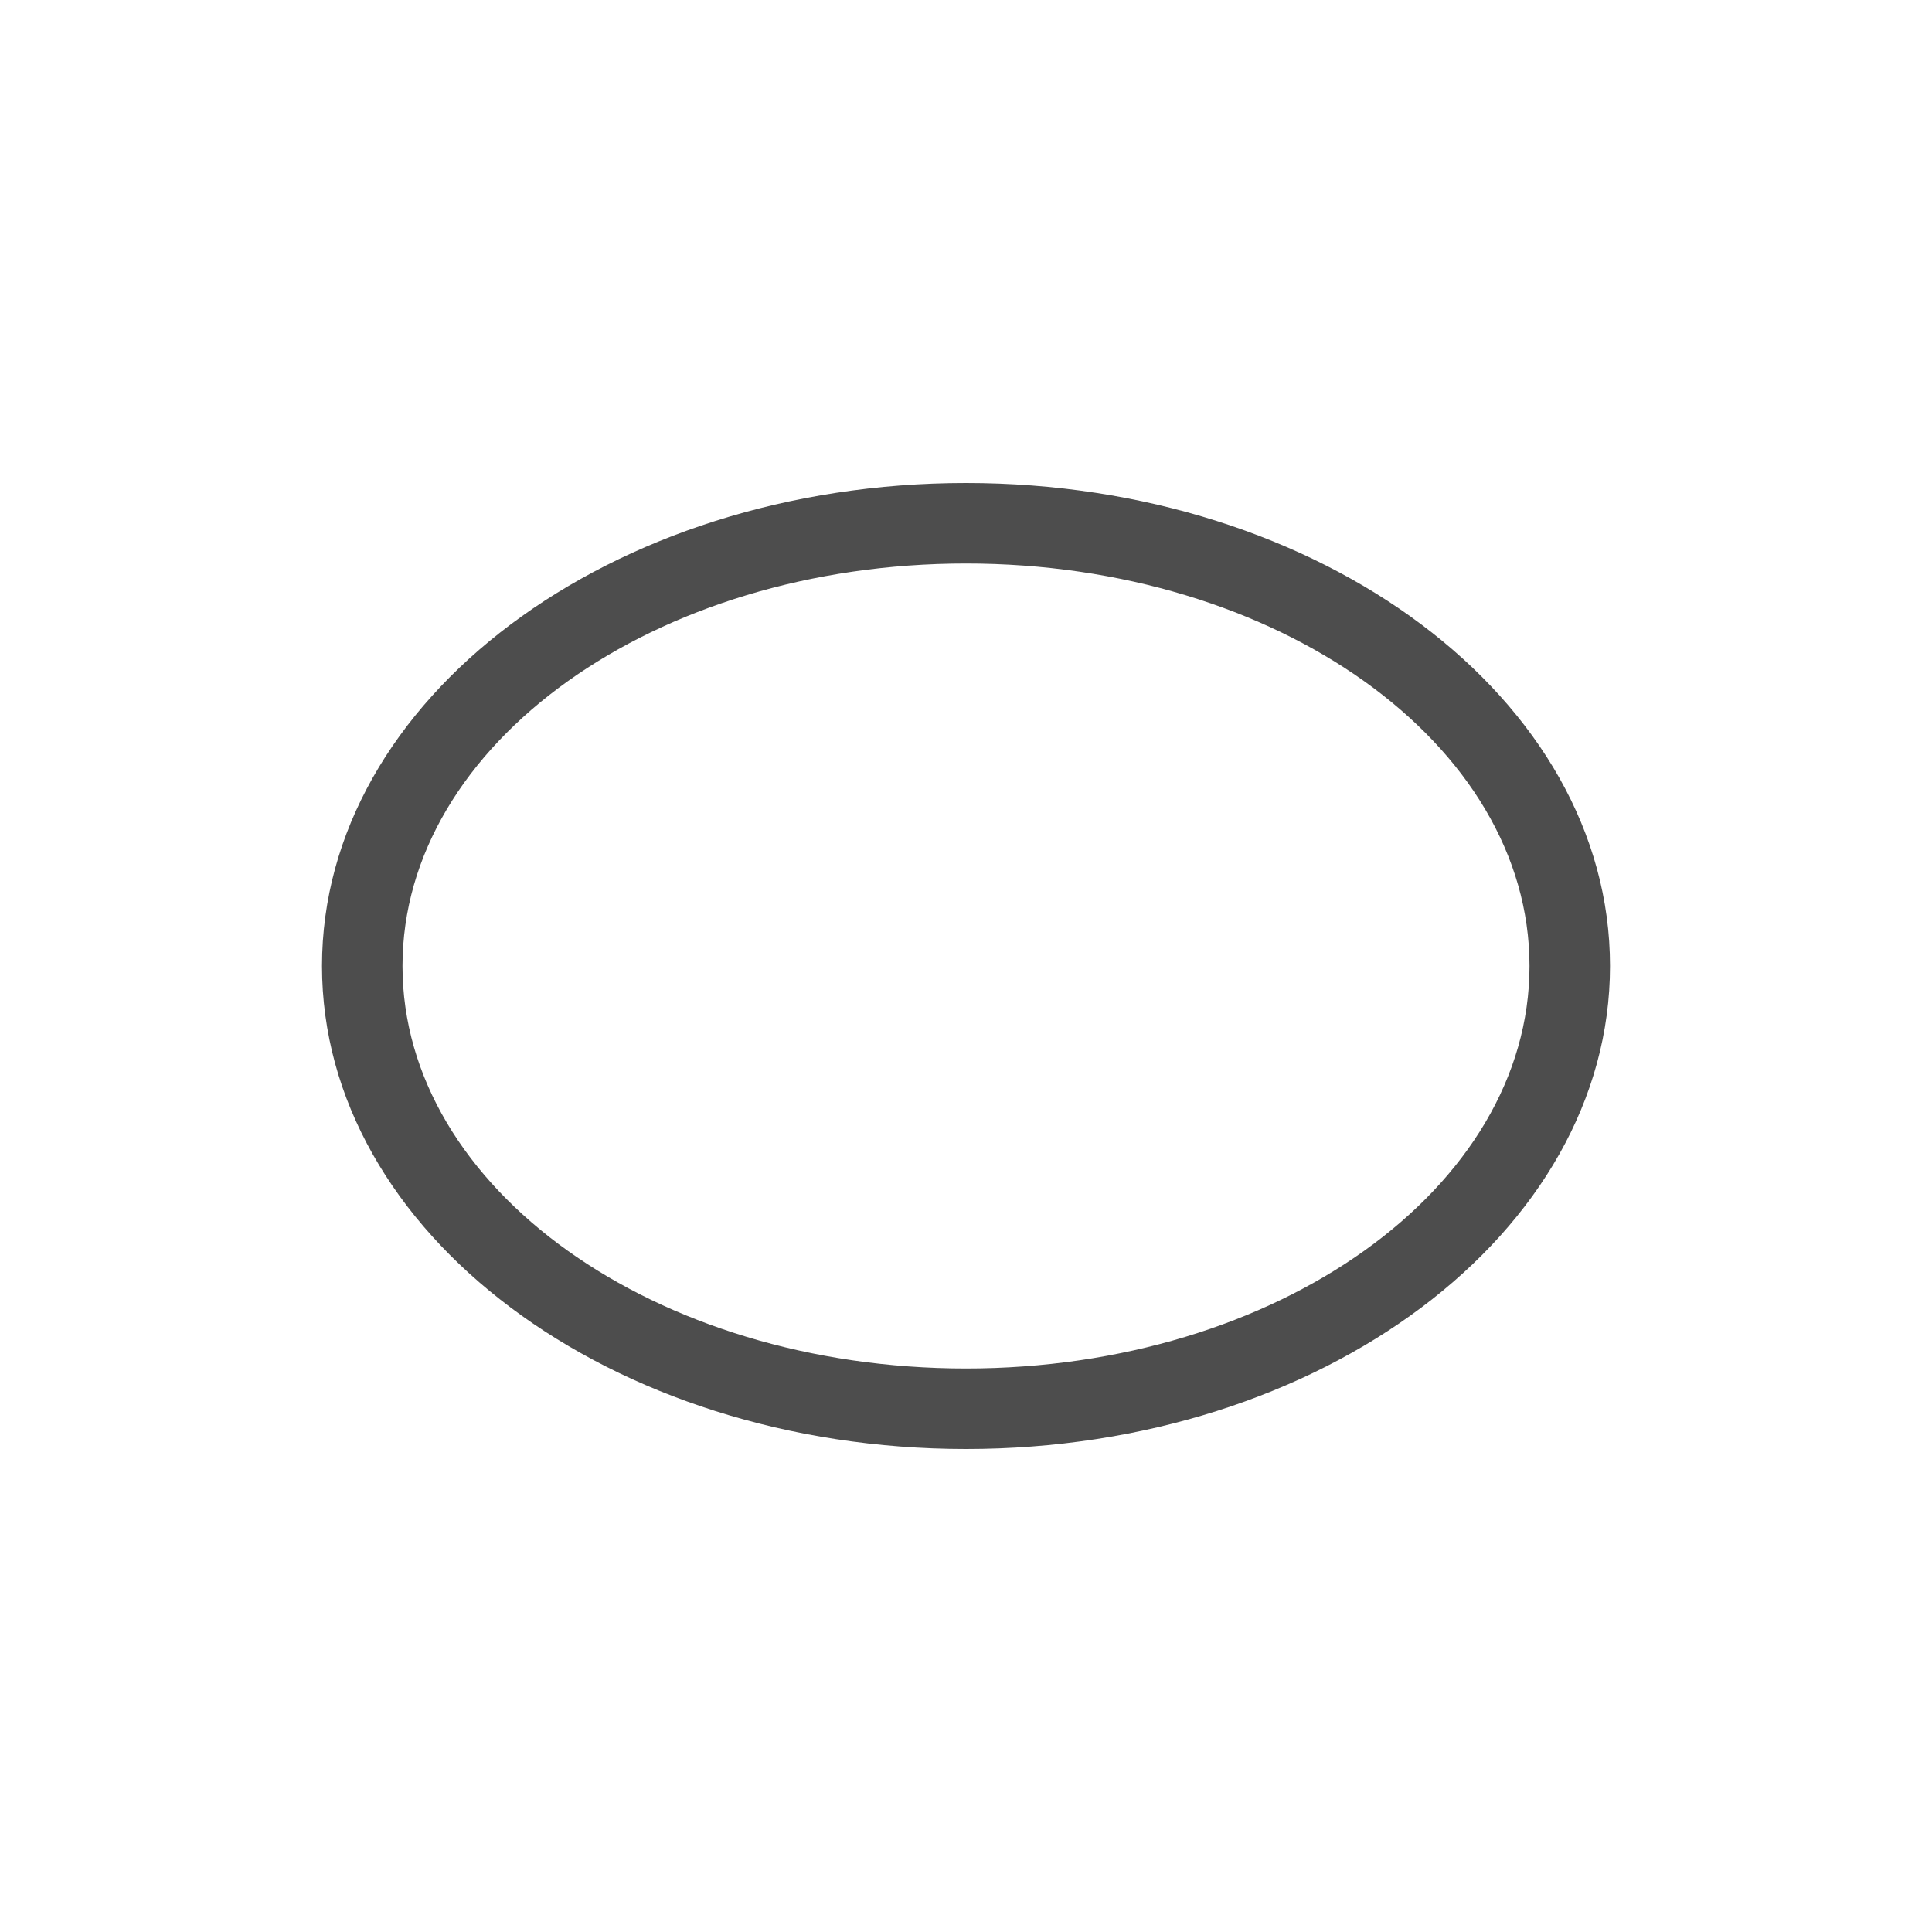
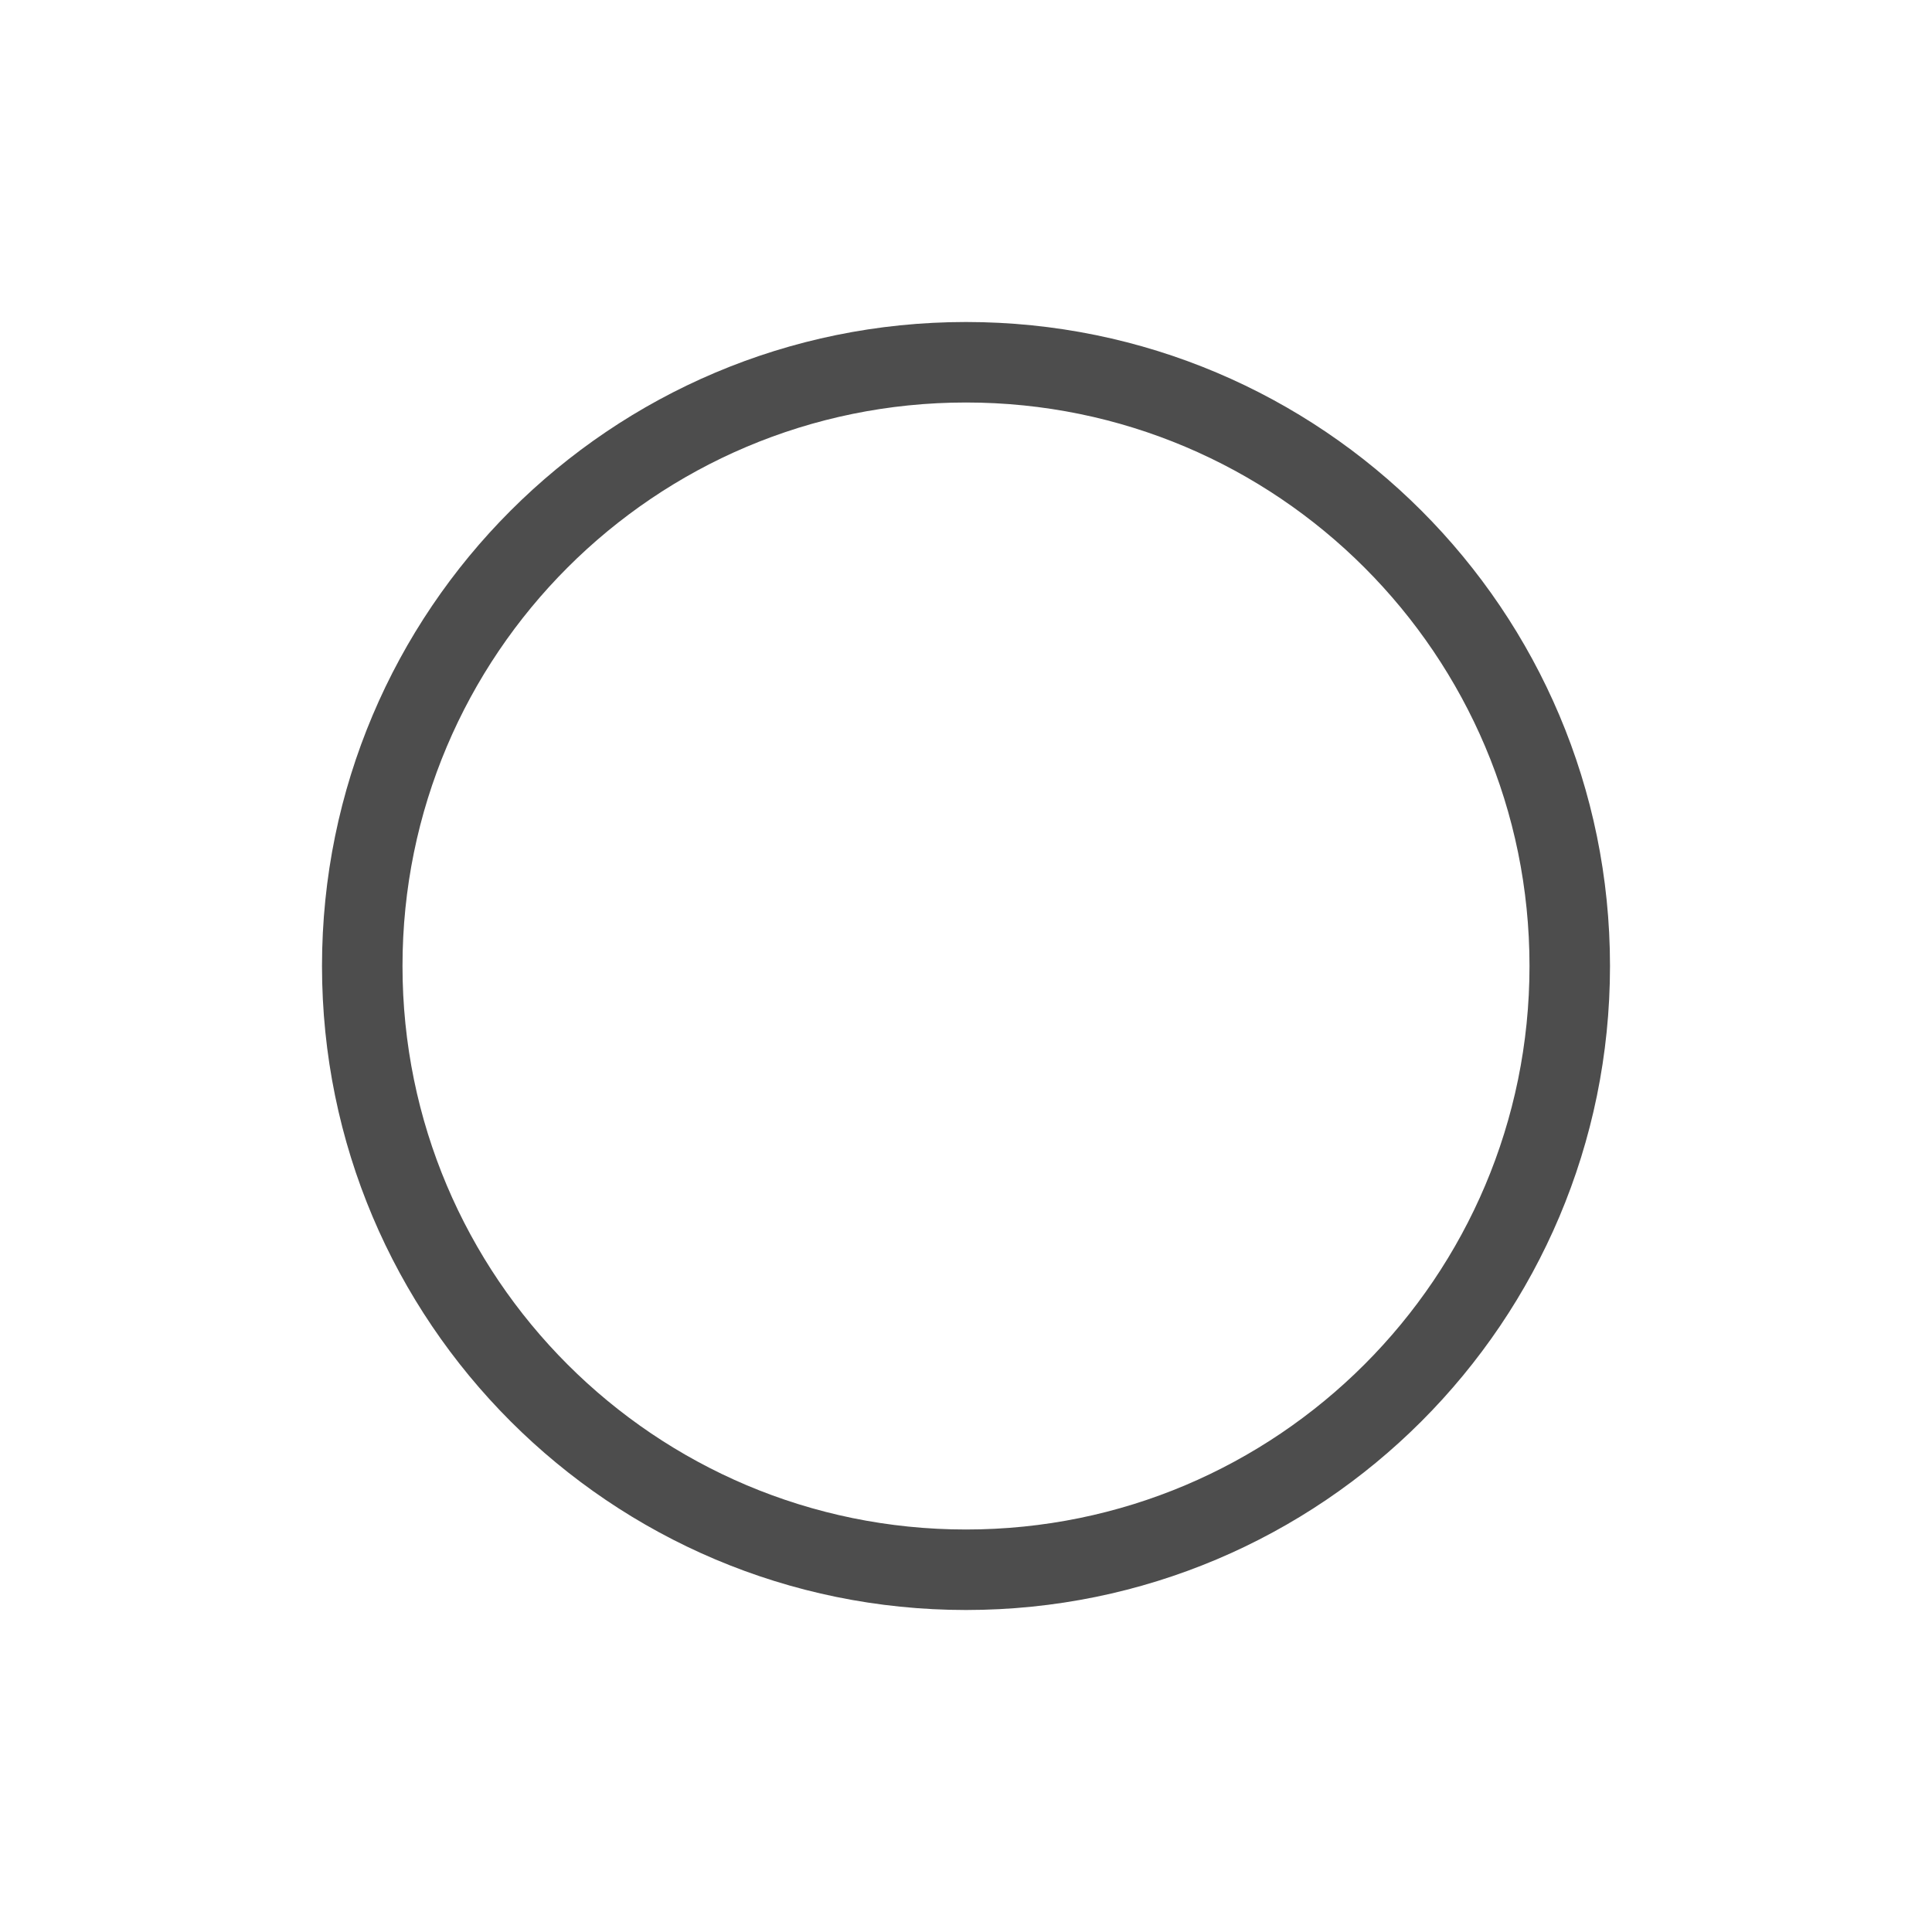
- <svg xmlns="http://www.w3.org/2000/svg" viewBox="0 0 24 24">
+ <svg xmlns="http://www.w3.org/2000/svg" viewBox="0 0 24 24" version="1.1" id="svg6">
  <defs id="defs3051">
    <style type="text/css" id="current-color-scheme">
      .ColorScheme-Text {
        color:#4d4d4d;
      }
      </style>
  </defs>
-   <path style="fill:currentColor;fill-opacity:1;stroke:none" d="M 12 6 A 8 6 0 0 0 4 12 A 8 6 0 0 0 12 18 A 8 6 0 0 0 20 12 A 8 6 0 0 0 12 6 z M 12 7 A 7 5 0 0 1 19 12 A 7 5 0 0 1 12 17 A 7 5 0 0 1 5 12 A 7 5 0 0 1 12 7 z " class="ColorScheme-Text" />
+   <path style="fill:#4d4d4d;fill-opacity:1;fill-rule:evenodd;stroke:none;stroke-width:1;stroke-miterlimit:4;stroke-dasharray:none;stroke-opacity:0.004" d="M 12 4 A 8 8 0 0 0 4 12 A 8 8 0 0 0 12 20 A 8 8 0 0 0 20 12 A 8 8 0 0 0 12 4 z M 12 5 A 7 7 0 0 1 19 12 A 7 7 0 0 1 12 19 A 7 7 0 0 1 5 12 A 7 7 0 0 1 12 5 z " id="path819" />
</svg>
